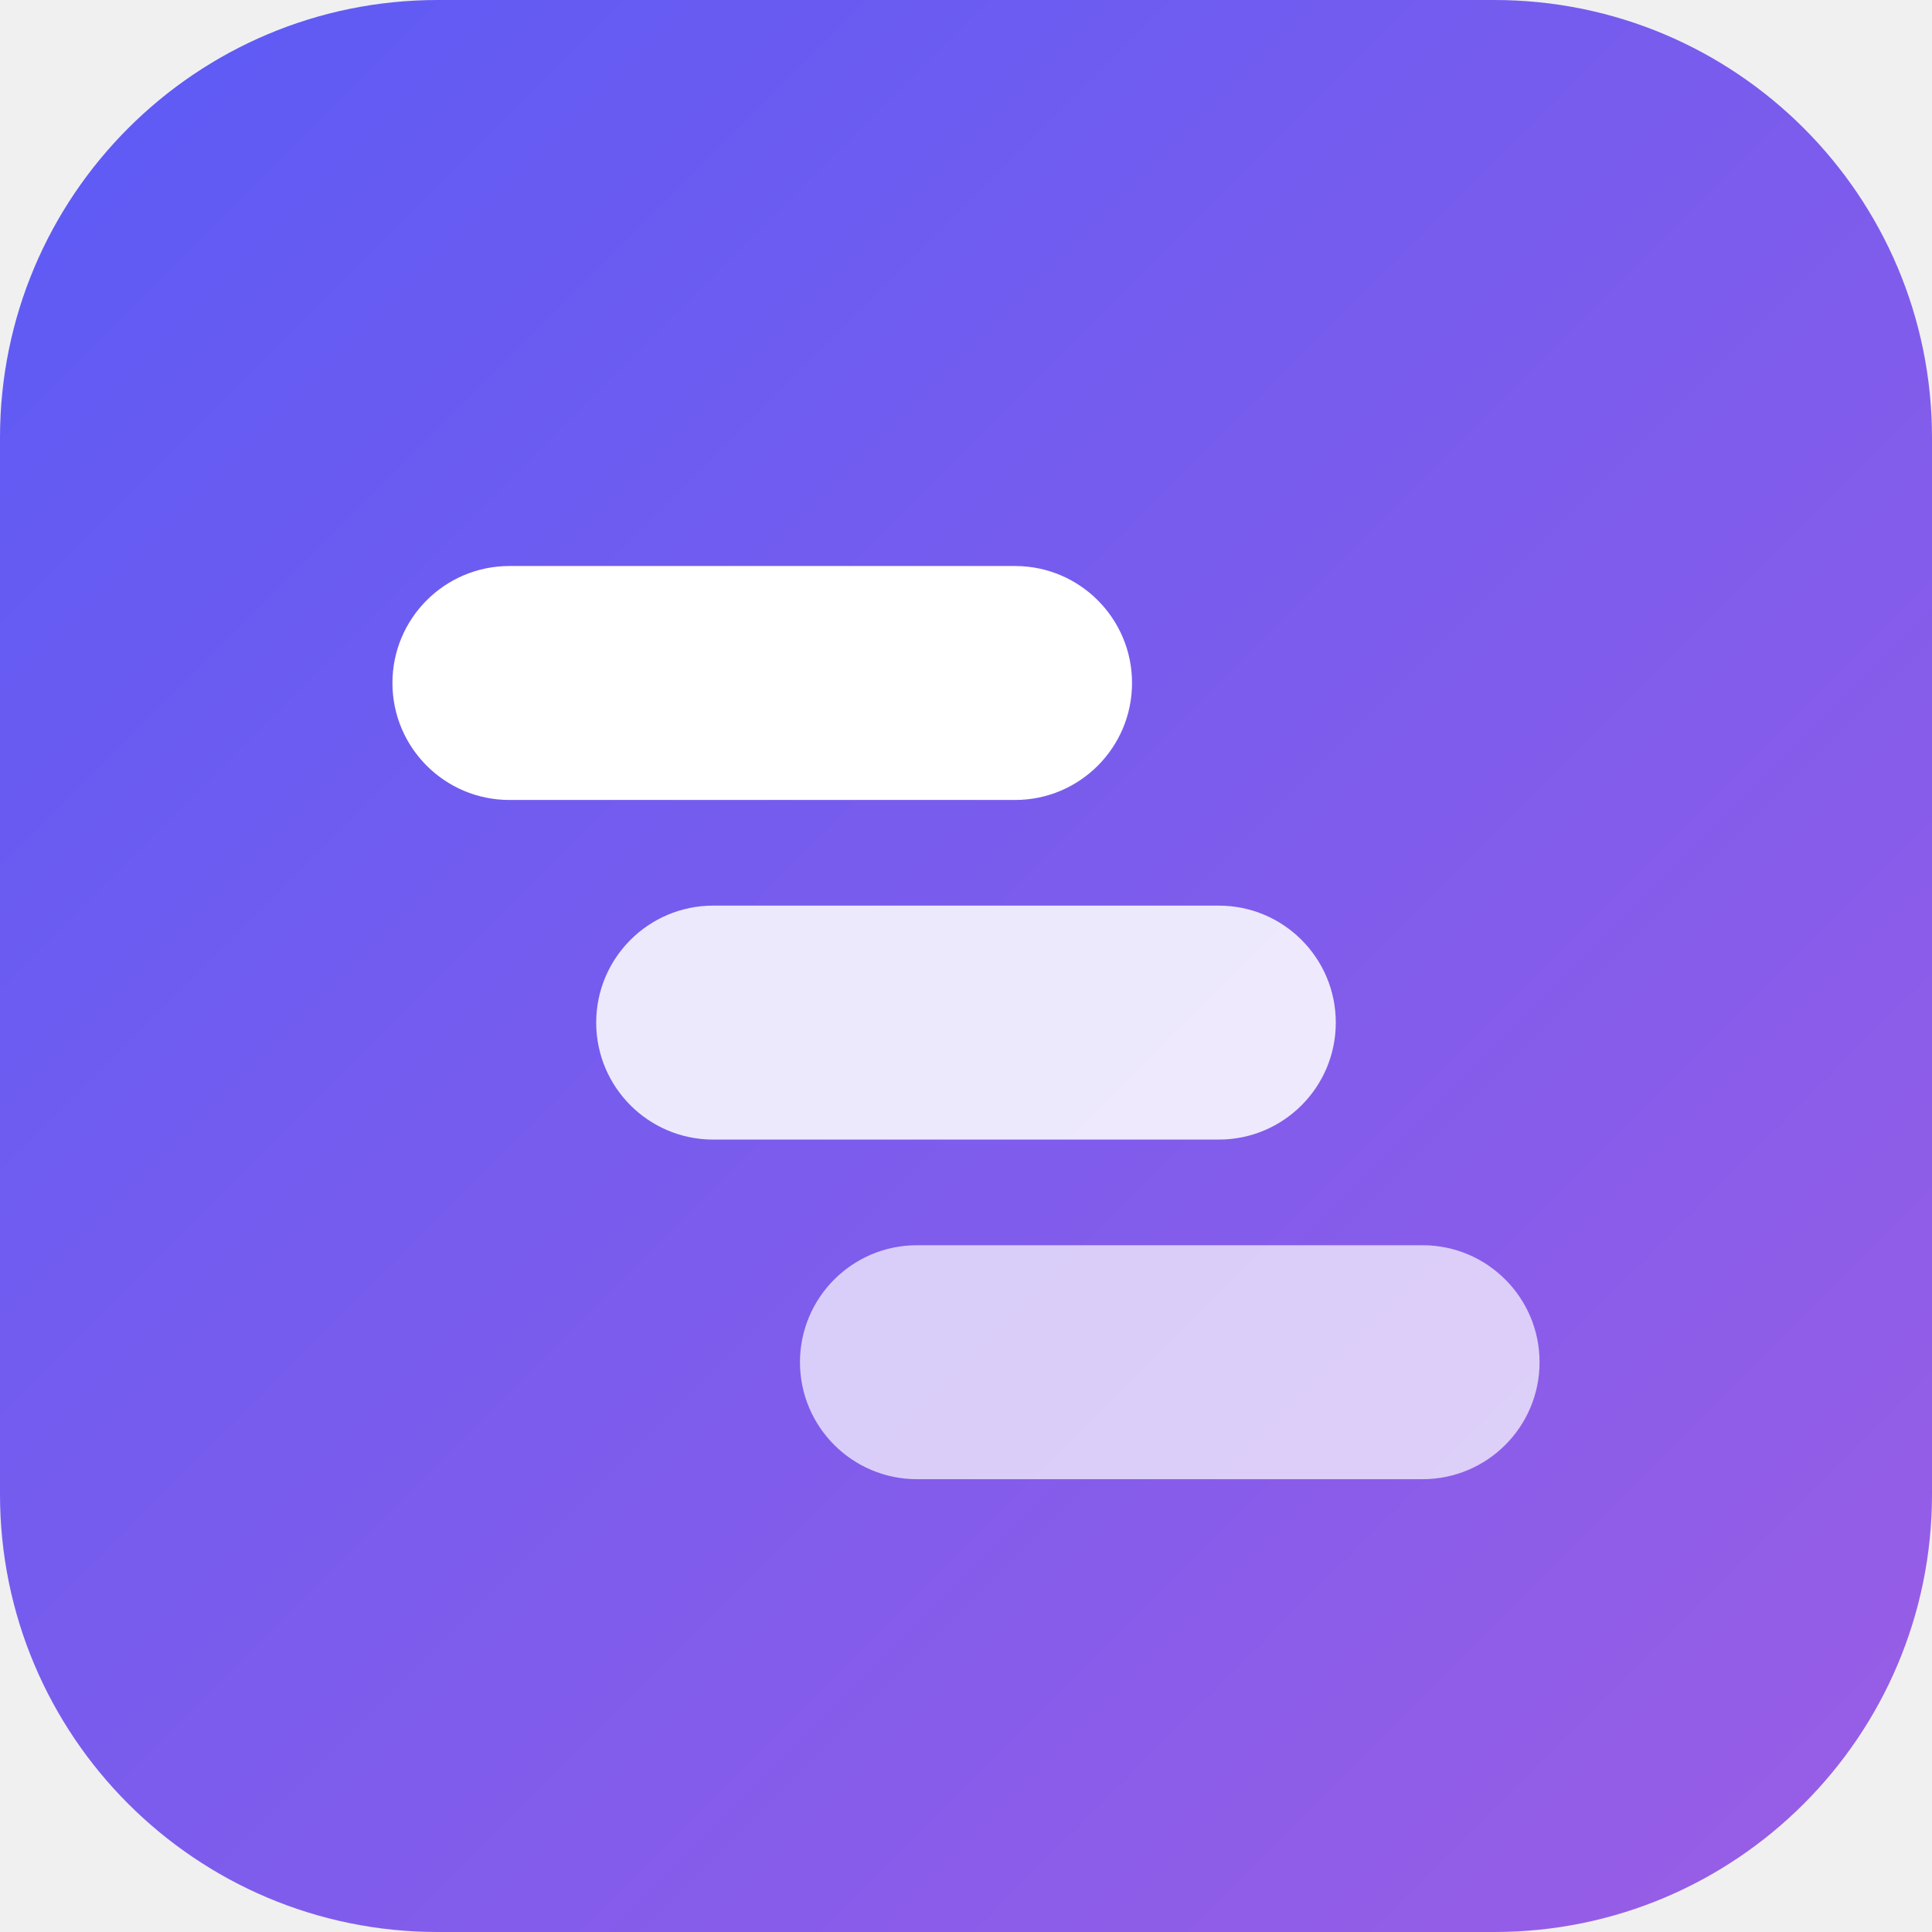
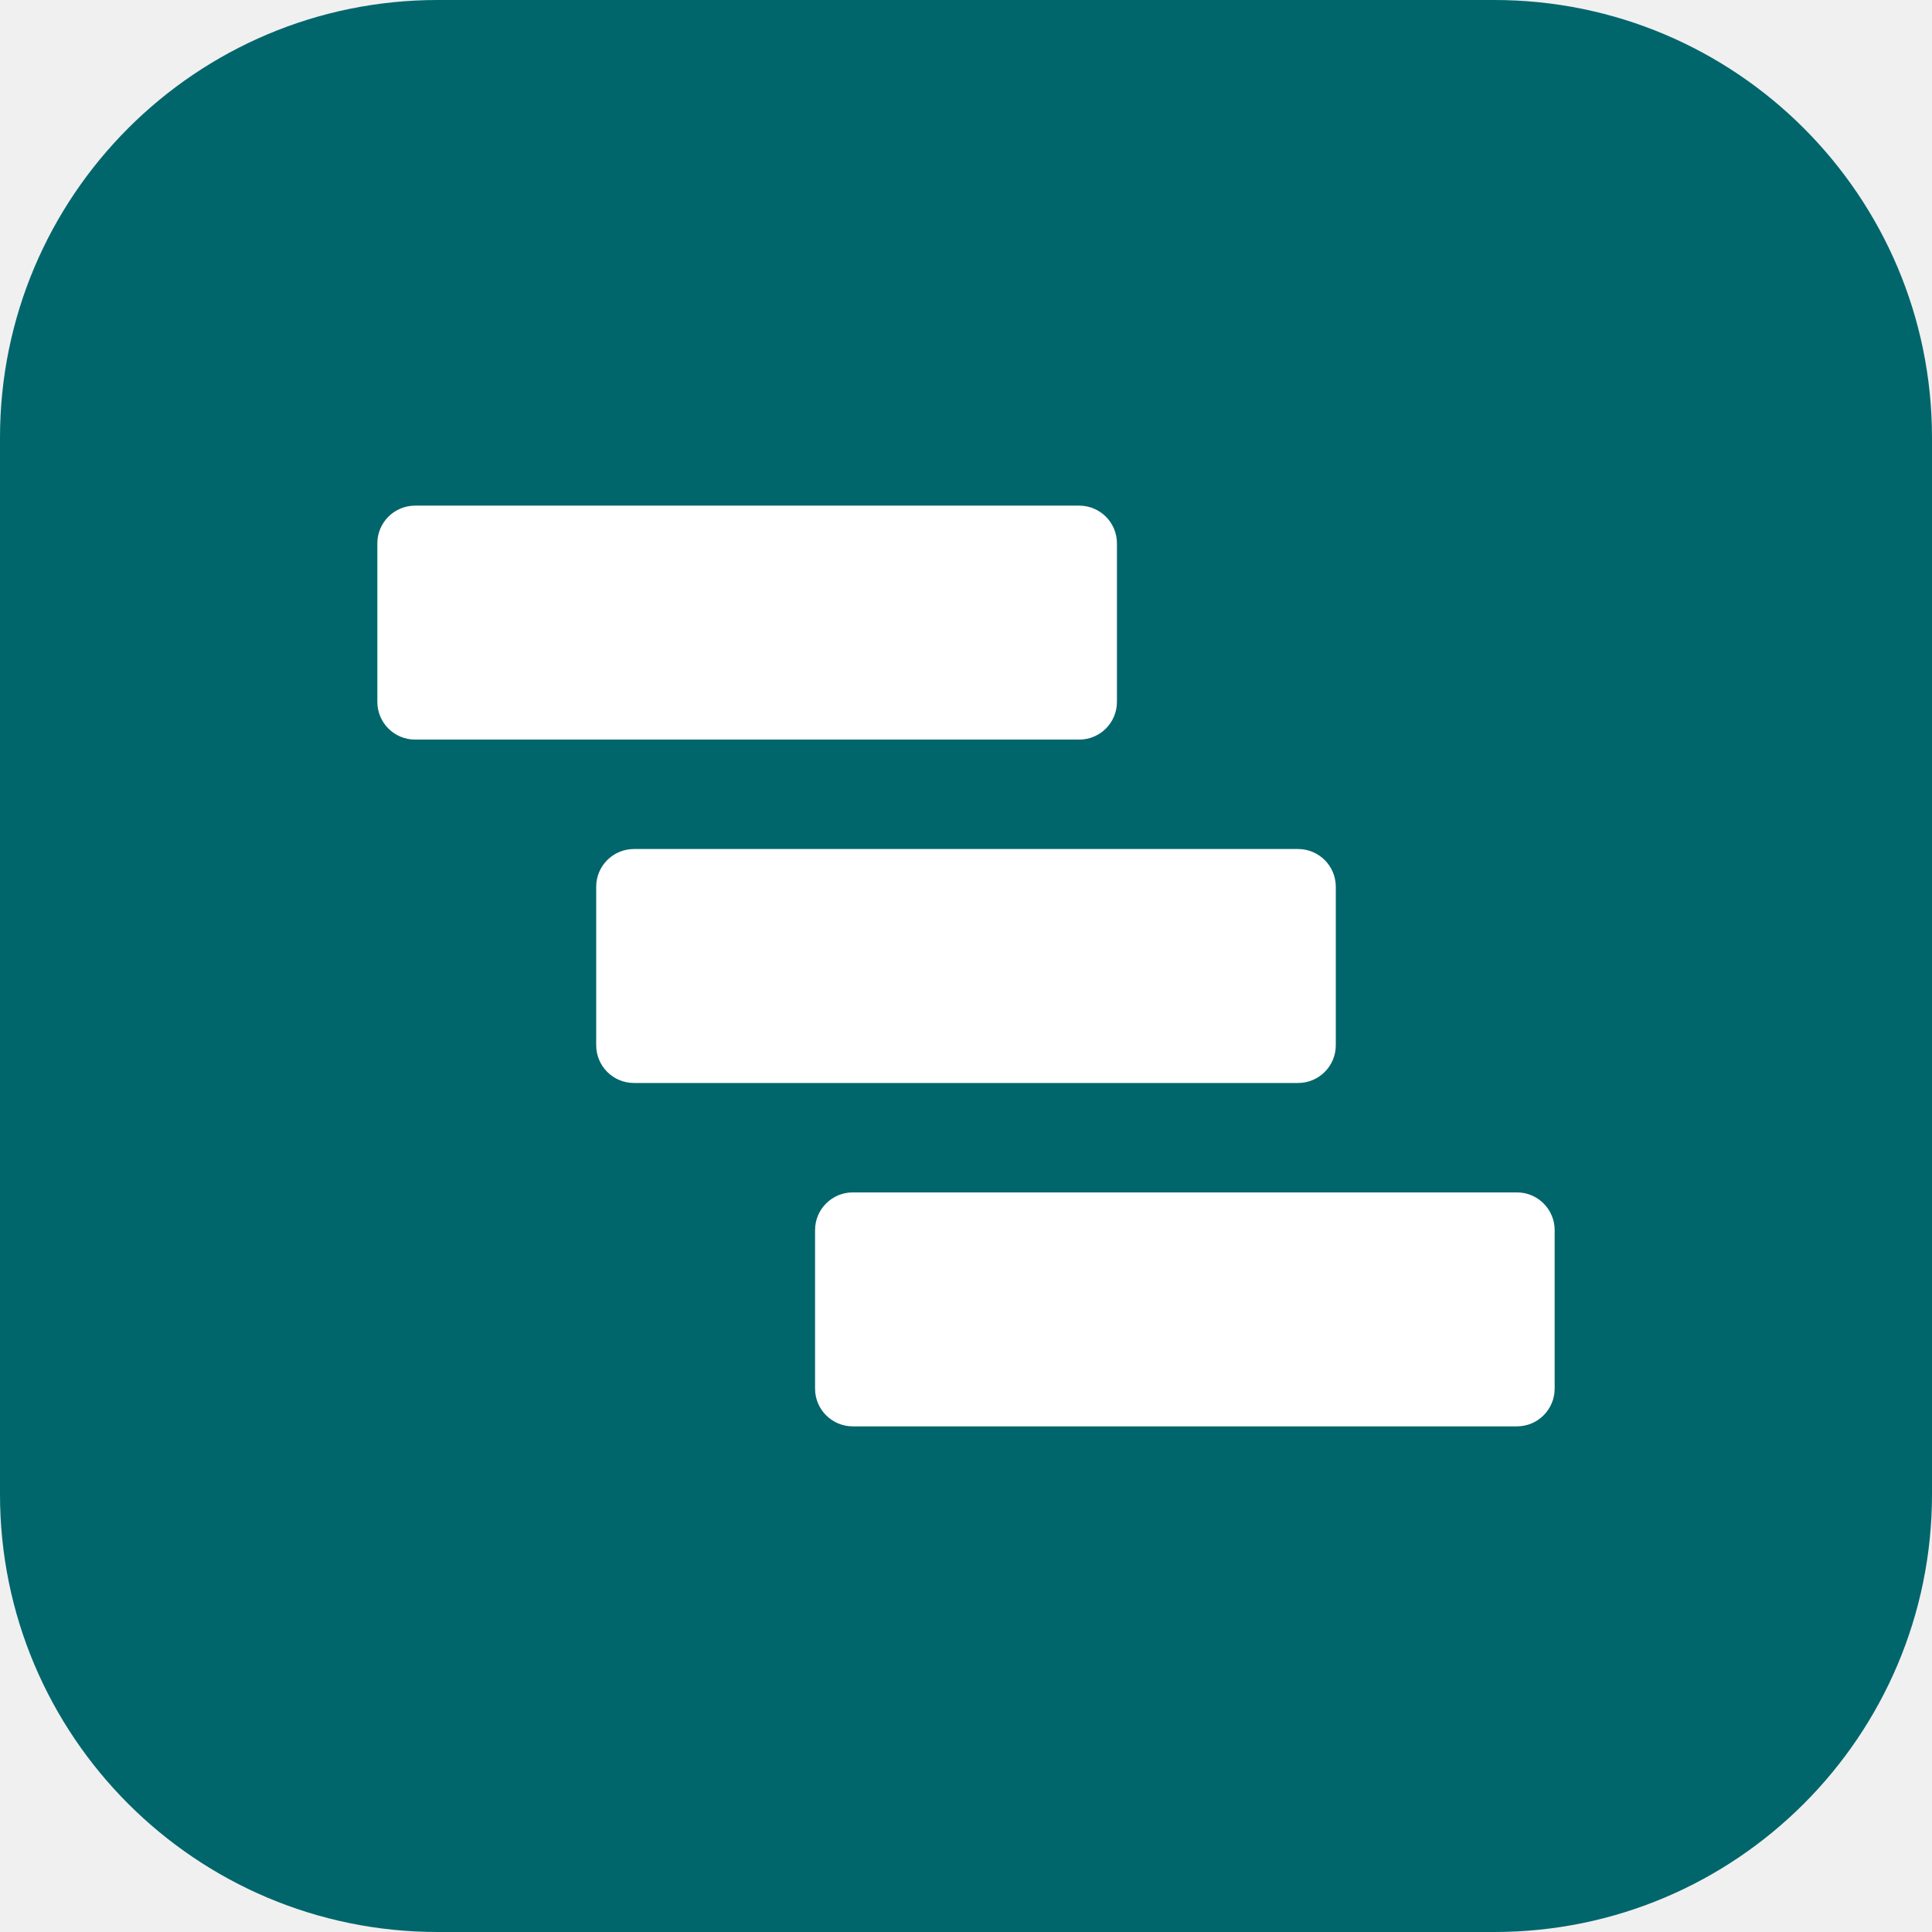
<svg xmlns="http://www.w3.org/2000/svg" viewBox="0 0 512 512" role="img" aria-label="OpenMath">
-   <defs>
-     <linearGradient id="tile" x1="0" y1="0" x2="1" y2="1">
-       <stop offset="0" stop-color="#5B5BF5" />
-       <stop offset="1" stop-color="#9B5DE5" />
-     </linearGradient>
-   </defs>
-   <rect width="512" height="512" rx="116" fill="url(#tile)" />
+   <rect width="512" height="512" rx="116" fill="#00666C" />
  <g fill="#FFFFFF">
-     <rect x="104" y="150" width="196" height="62" rx="31" />
-     <rect x="158" y="240" width="196" height="62" rx="31" opacity="0.86" />
-     <rect x="212" y="330" width="196" height="62" rx="31" opacity="0.7" />
+     <rect x="100" y="134" width="196" height="62" rx="10" />
+     <rect x="158" y="225" width="196" height="62" rx="10" />
+     <rect x="216" y="316" width="196" height="62" rx="10" />
  </g>
</svg>
